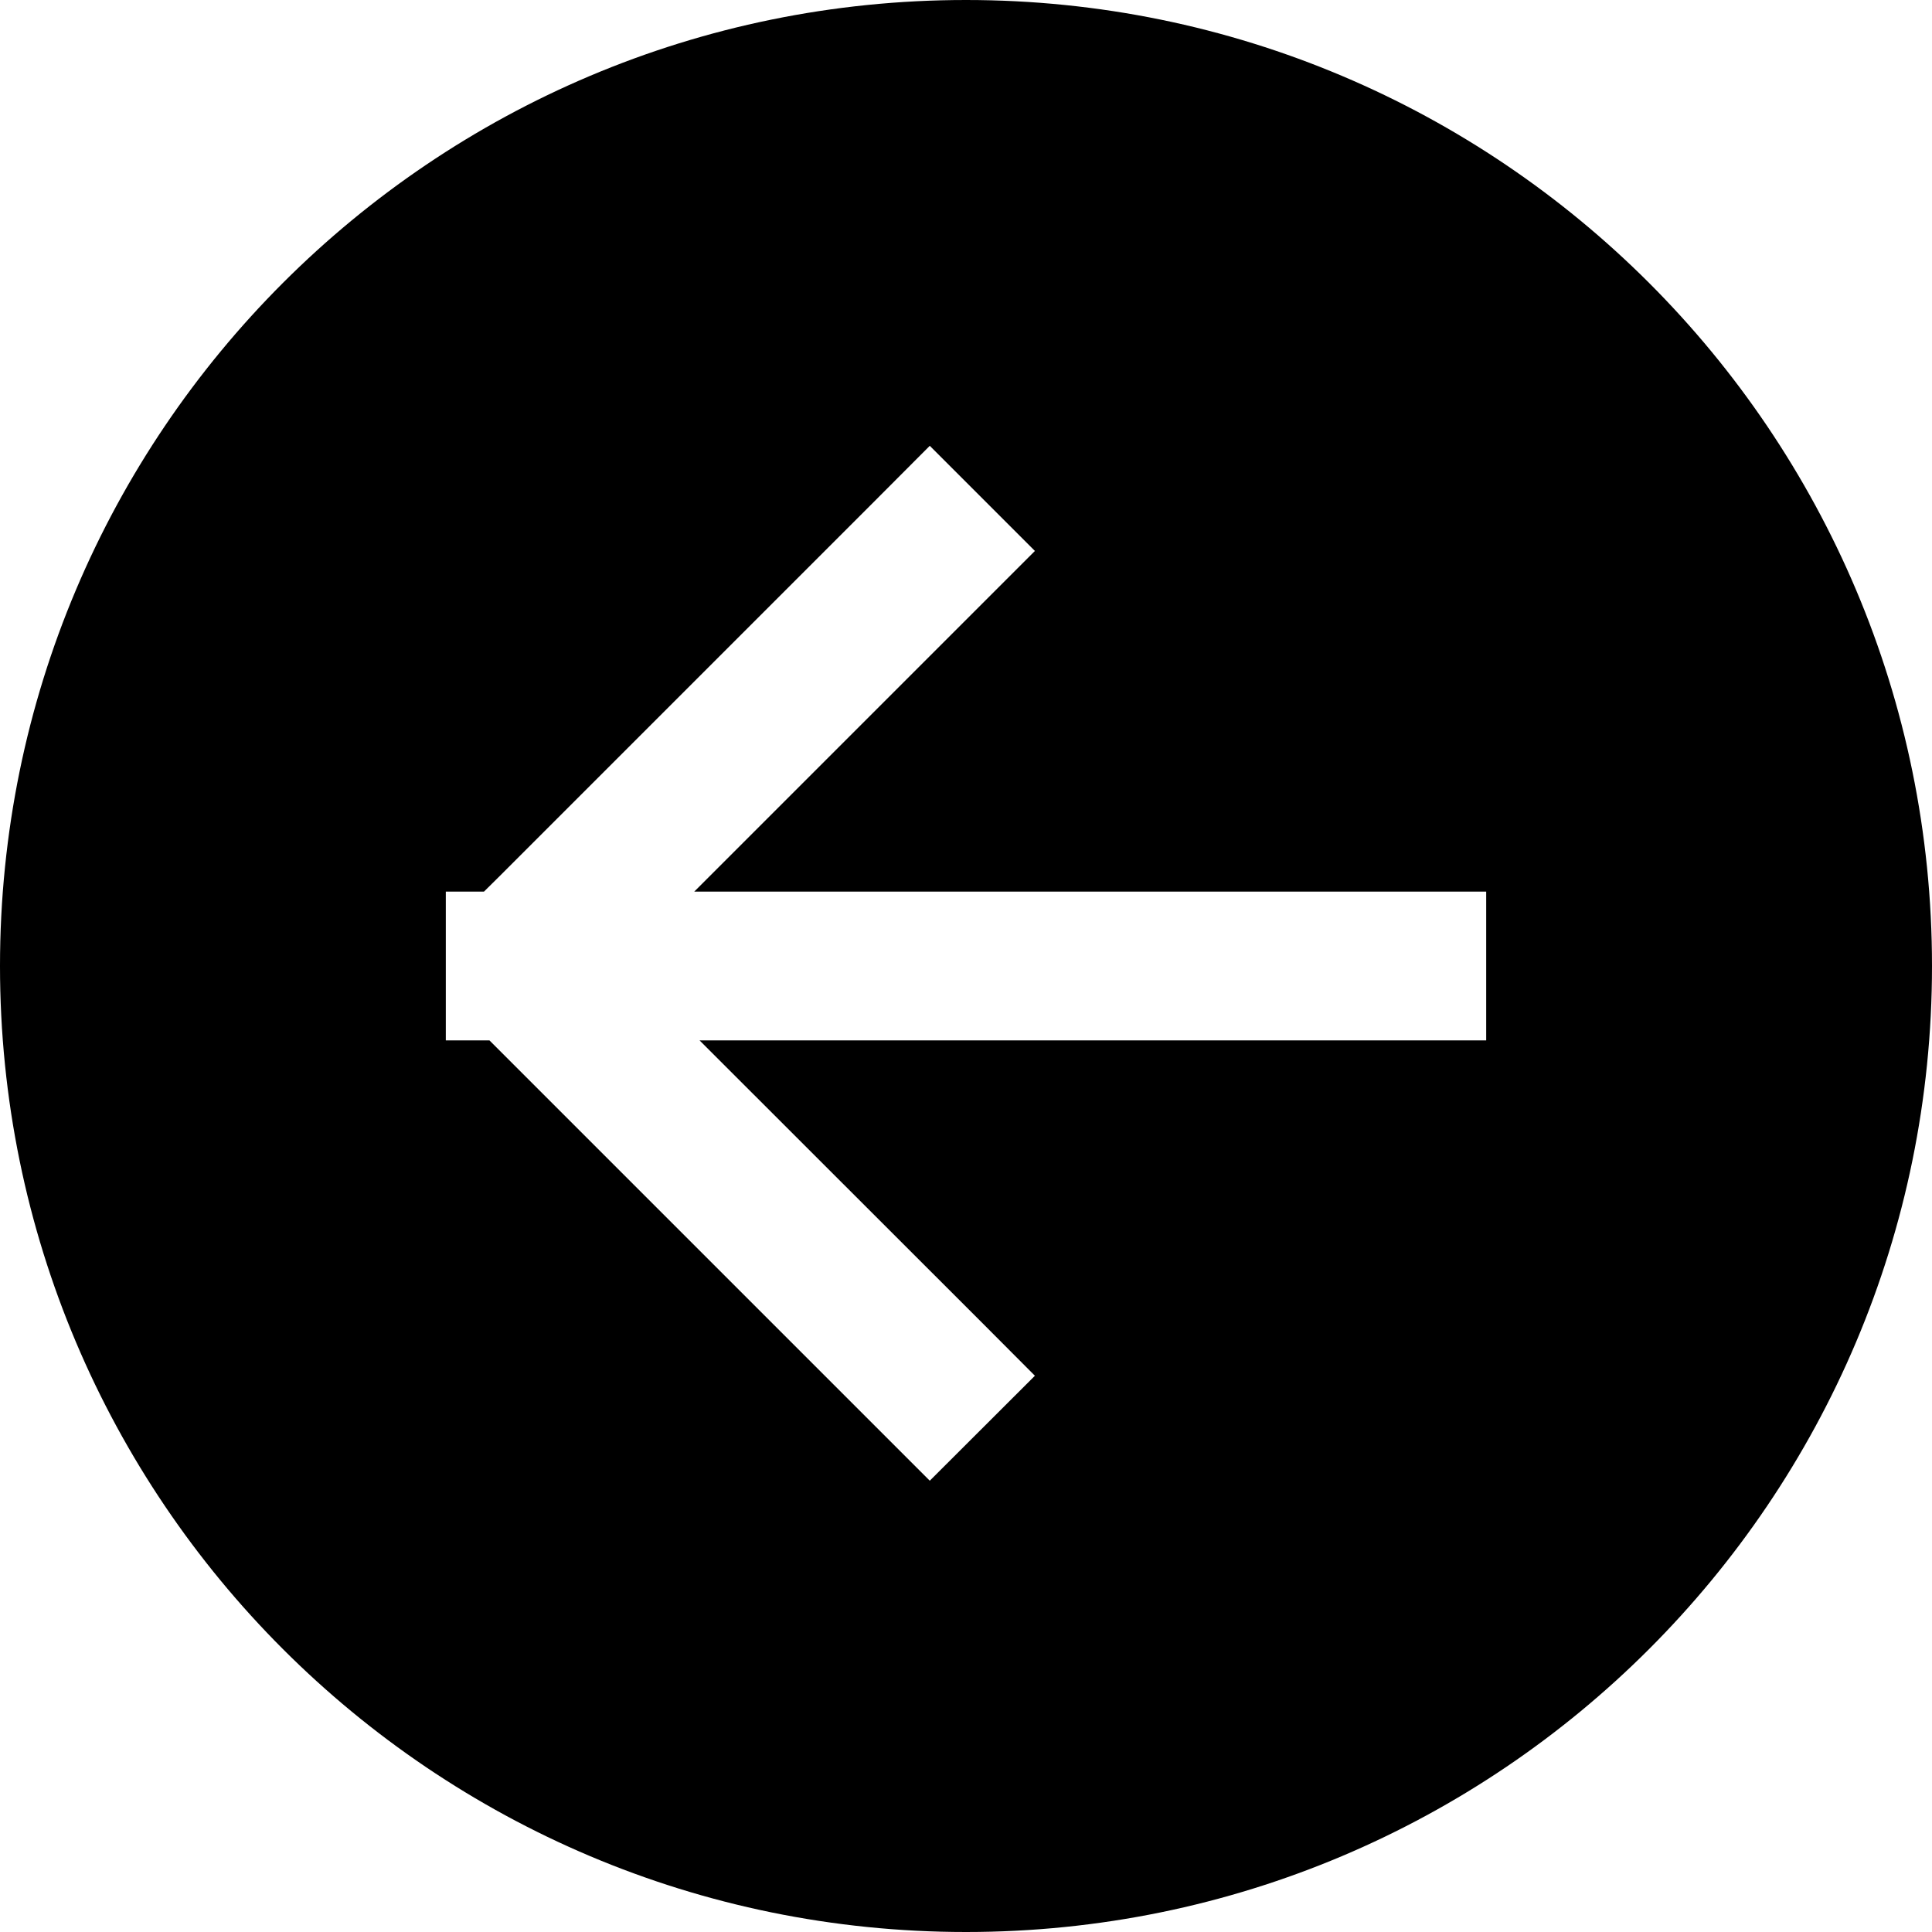
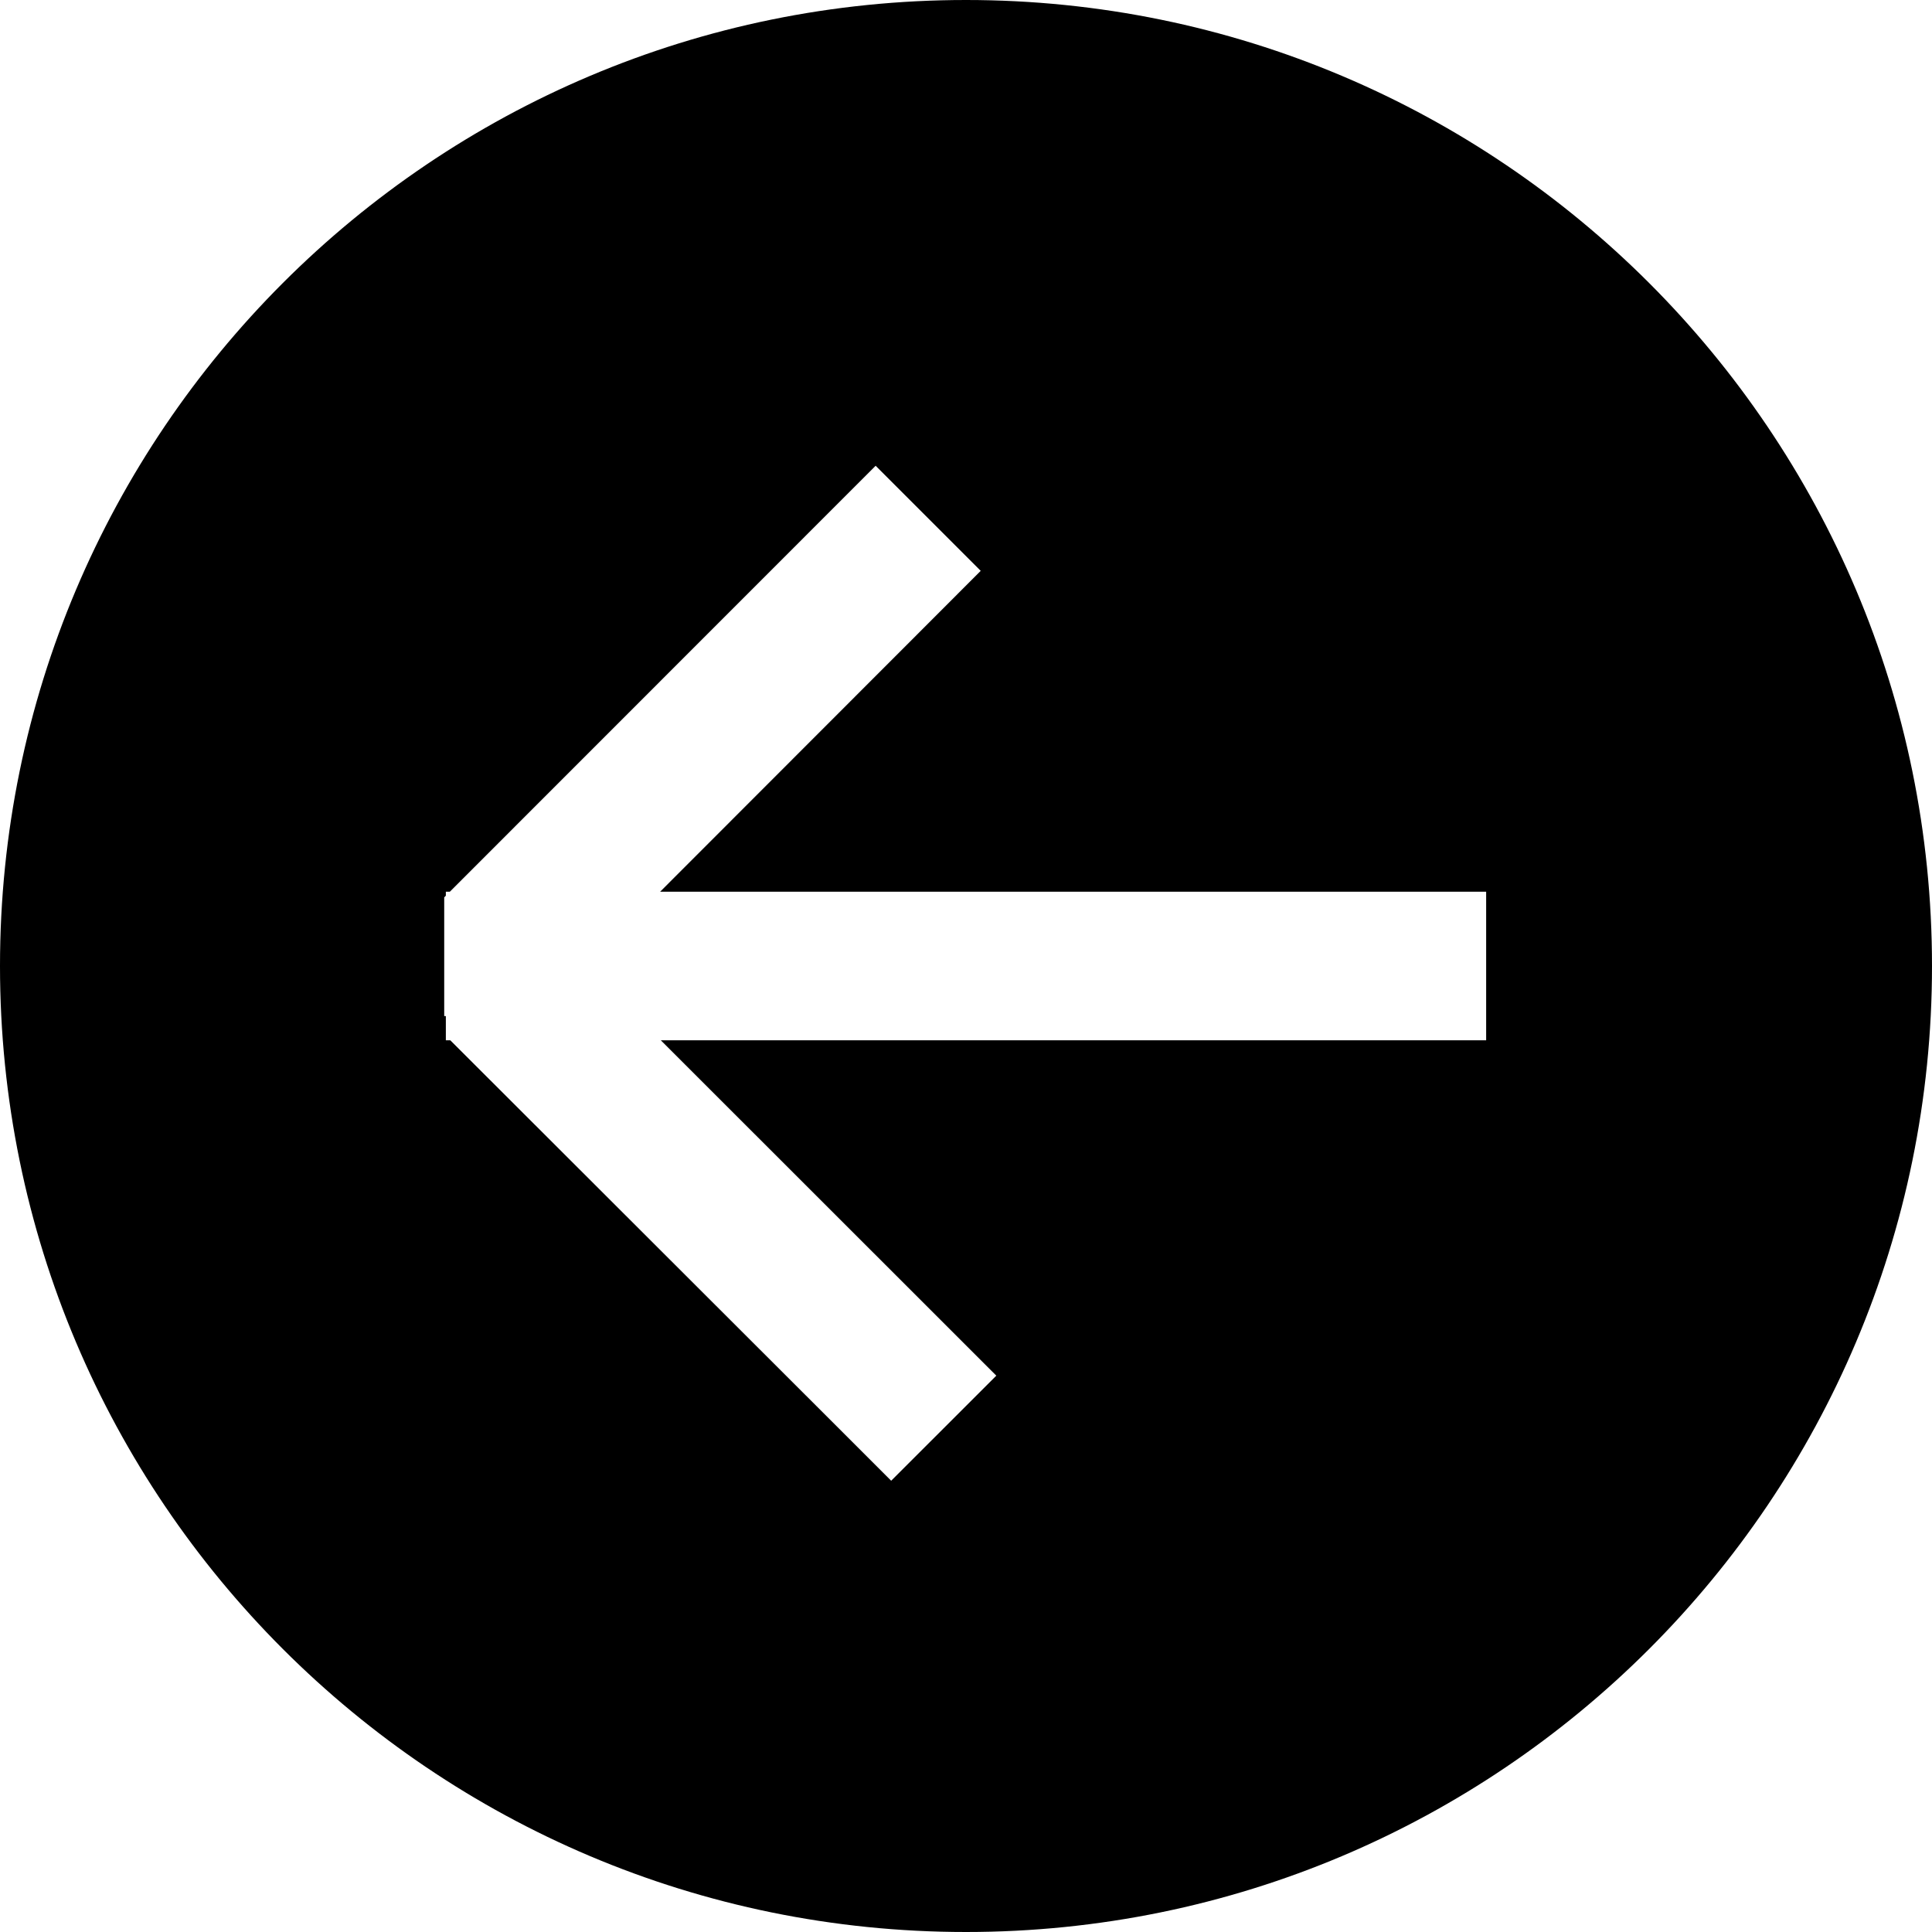
- <svg xmlns="http://www.w3.org/2000/svg" width="12px" height="12px" viewBox="0 0 12 12" version="1.1">
-   <defs />
-   <g id="1.0" stroke="none" stroke-width="1" fill-rule="evenodd">
-     <g id="1@2x" transform="translate(-31, -490)">
-       <g id="Group-15" transform="translate(31, 490)">
-         <path d="M4.345,6.462 L8.769,6.462 L9.231,6.462 L9.231,5.538 L8.769,5.538 L4.312,5.538 L6.102,3.748 L6.428,3.422 L5.775,2.769 L5.449,3.096 L3.096,5.449 L3.006,5.538 L2.769,5.538 L2.769,6.462 L3.04,6.462 L3.096,6.518 L5.449,8.871 L5.775,9.197 L6.428,8.545 L6.102,8.218 L4.345,6.462 Z M6,12 C9.314,12 12,9.314 12,6 C12,2.686 9.314,0 6,0 C2.686,0 0,2.686 0,6 C0,9.314 2.686,12 6,12 Z" id="Combined-Shape" />
-       </g>
-     </g>
-   </g>
+ <svg xmlns="http://www.w3.org/2000/svg" width="26" height="26" viewBox="0 0 26 26">
+   <path d="M13 26c7.18 0 13-5.82 13-13S20.18 0 13 0 0 5.82 0 13s5.82 13 13 13zM8.884 12l3.607-3.61.707-.708-1.414-1.414L6.054 12H6v.054l-.022.022v1.598H6V14h.06l5.226 5.22.707.707 1.415-1.414L8.893 14H20v-2H8.884z" fill-rule="evenodd" />
</svg>
